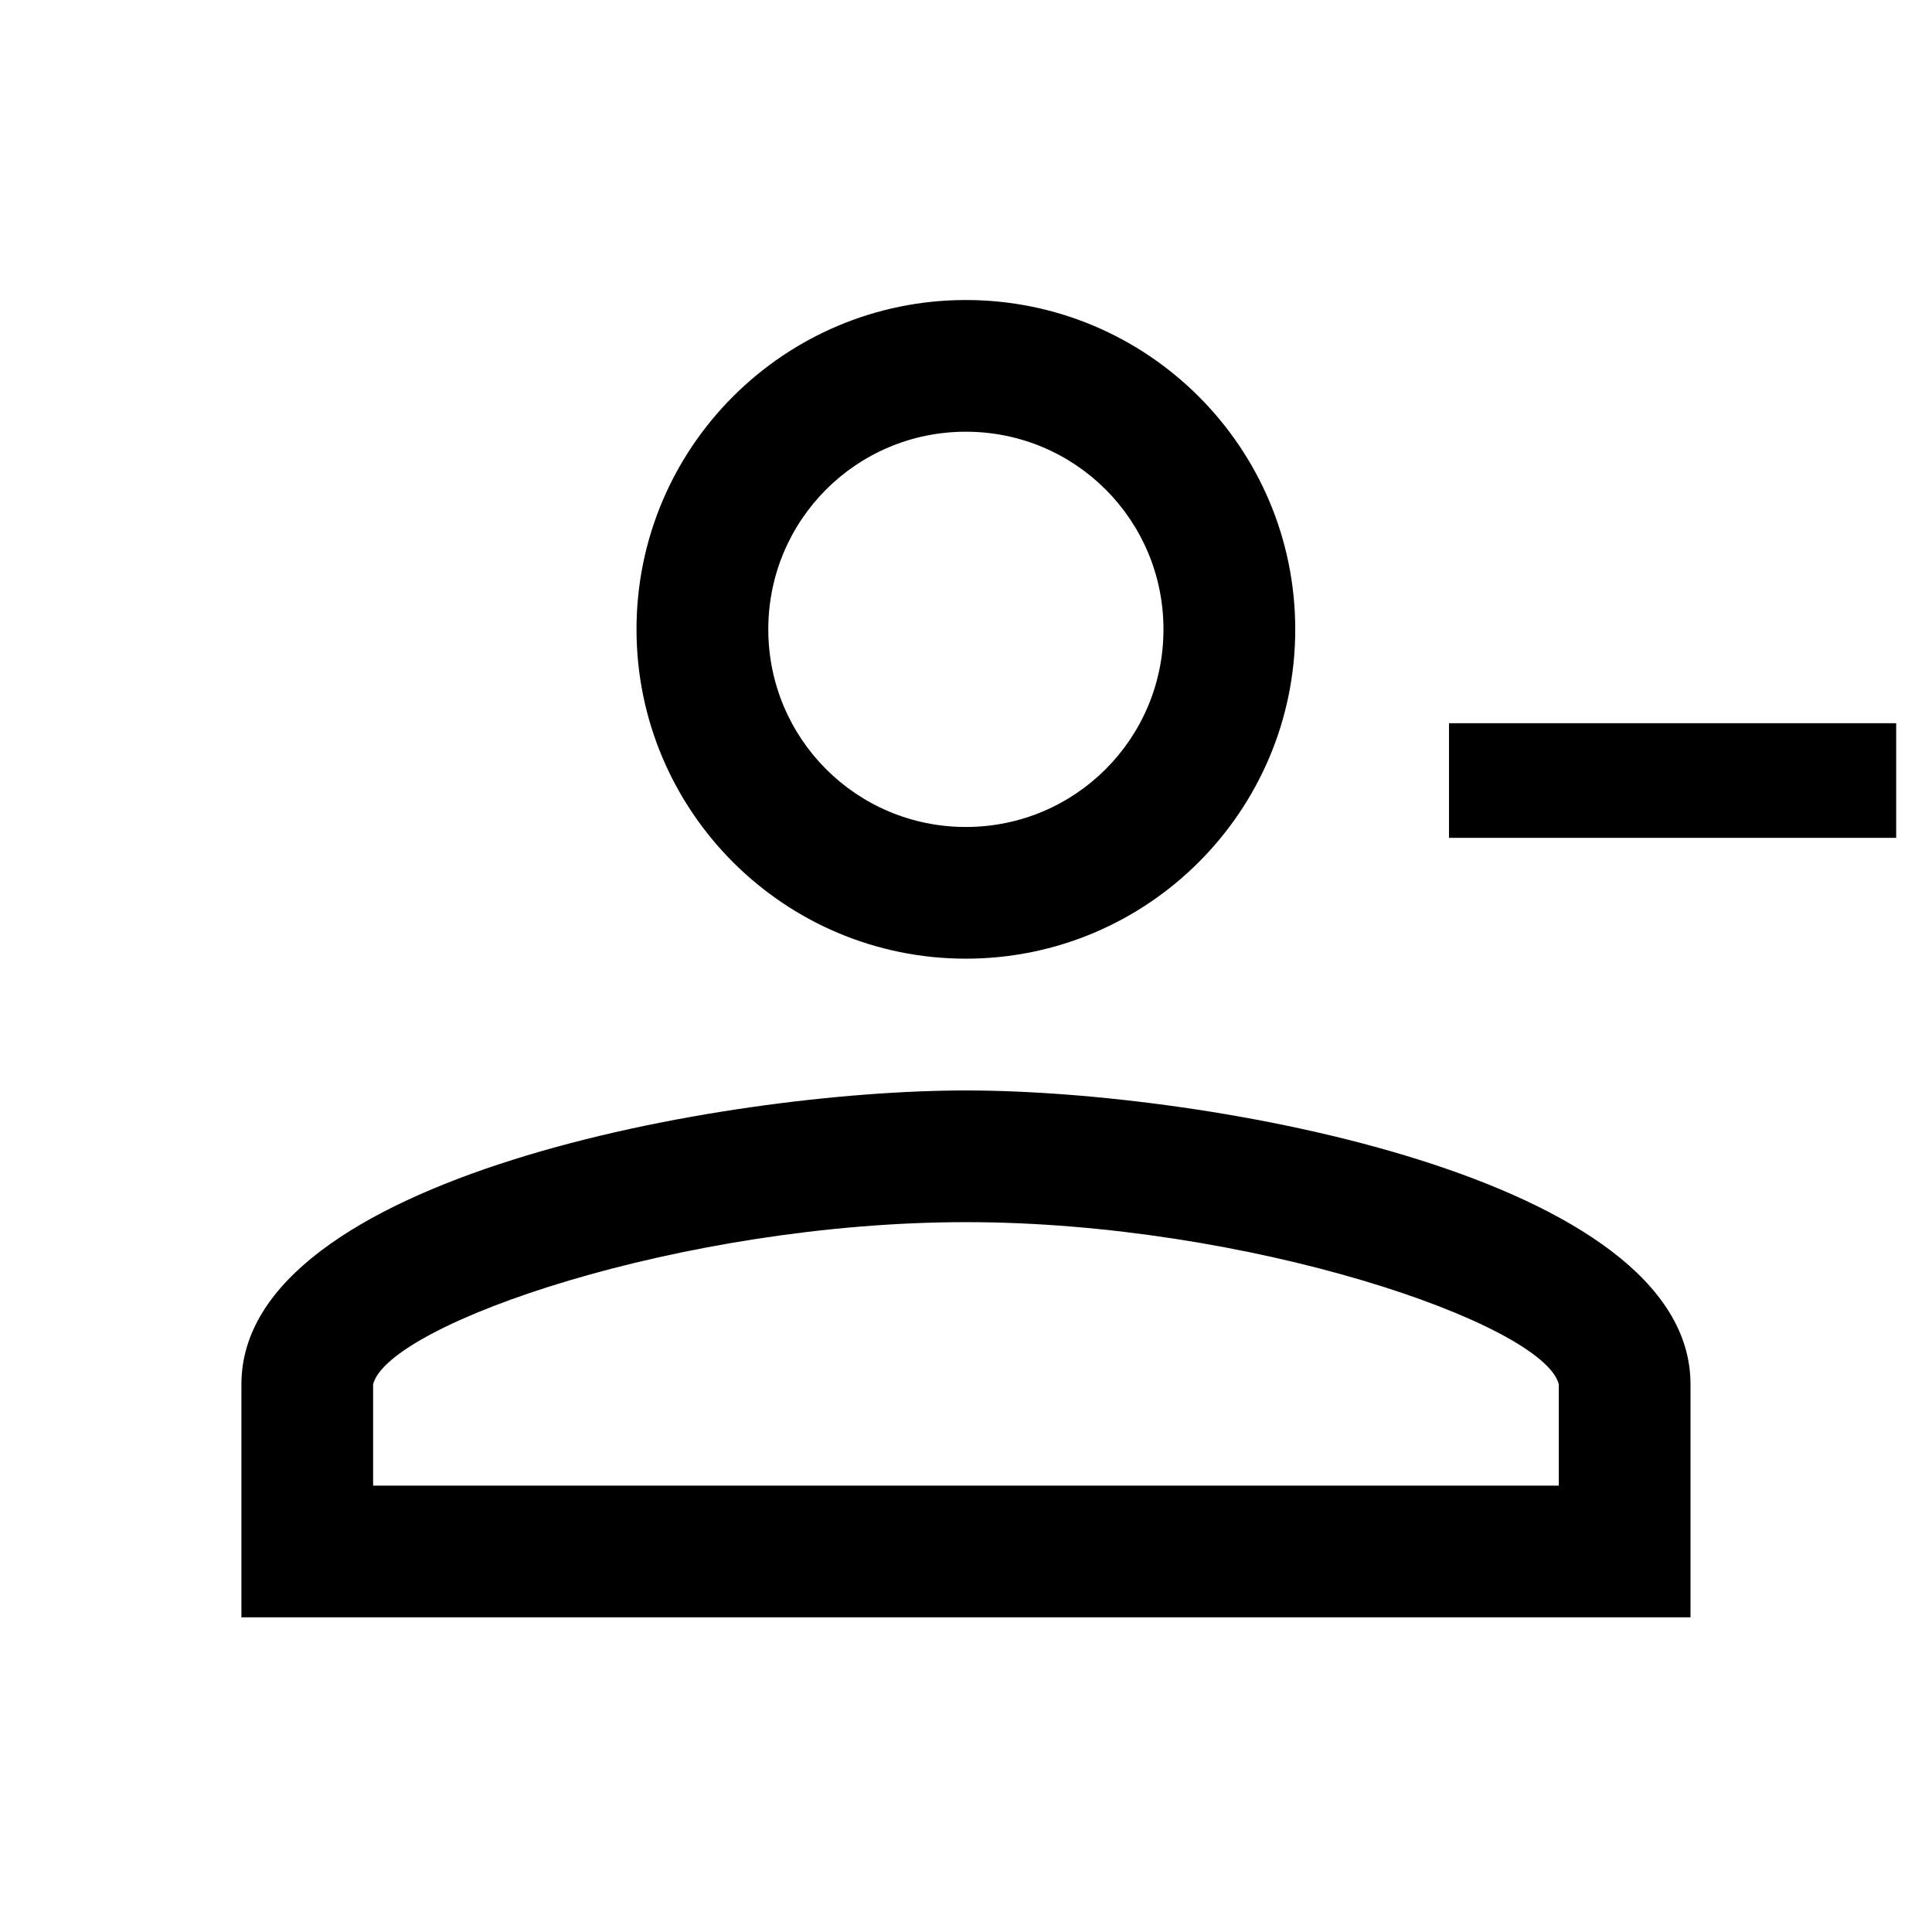
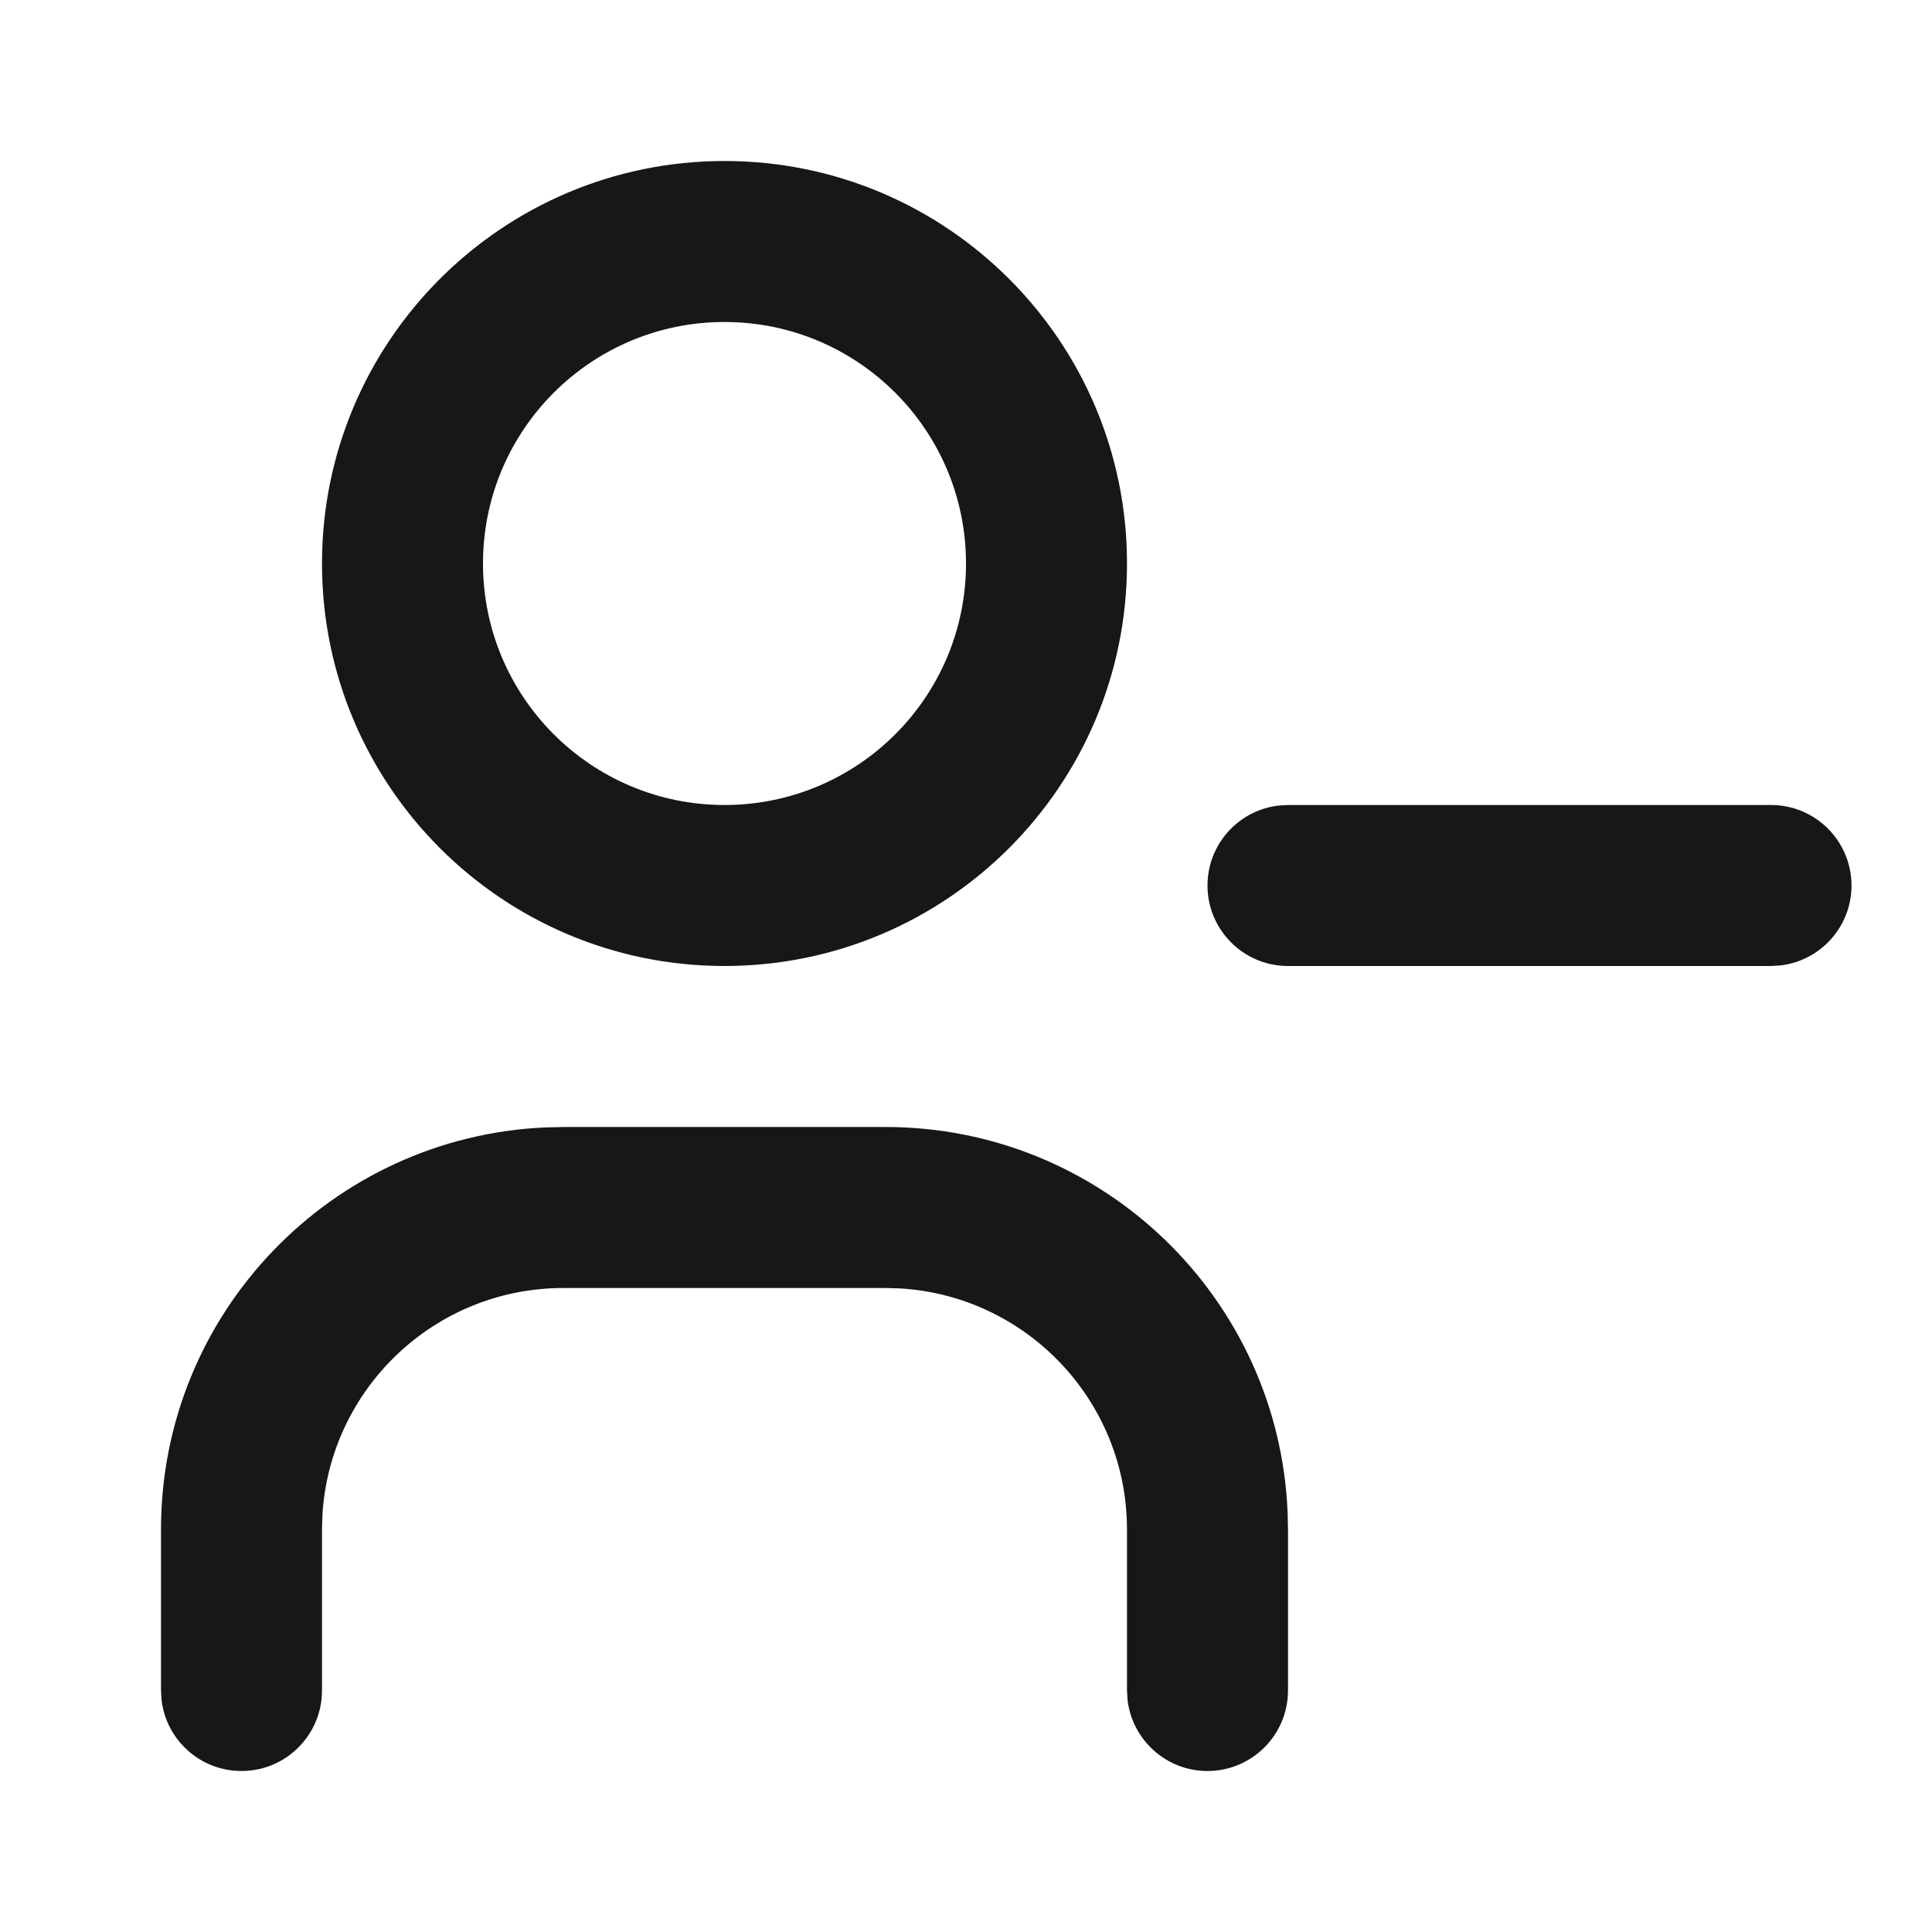
<svg xmlns="http://www.w3.org/2000/svg" width="24" height="24" viewBox="0 0 24 24" fill="none">
-   <path d="M11.998 5.363C13.357 5.363 14.453 6.46 14.453 7.818C14.453 9.176 13.357 10.273 11.998 10.273C10.64 10.273 9.544 9.176 9.544 7.818C9.544 6.46 10.64 5.363 11.998 5.363ZM11.998 3.727C9.74 3.727 7.907 5.56 7.907 7.818C7.907 10.076 9.74 11.909 11.998 11.909C14.257 11.909 16.09 10.076 16.09 7.818C16.09 5.56 14.257 3.727 11.998 3.727Z" fill="black" />
-   <path d="M12 15.182C15.518 15.182 19.167 16.442 19.364 17.195V18.455H4.635V17.195C4.832 16.442 8.481 15.182 12 15.182ZM12 13.546C8.988 13.546 2.999 14.626 2.999 17.195V20.091H21V17.195C21 14.626 15.011 13.546 12 13.546Z" fill="black" />
-   <path d="M18 10.408V8.984H23.555V10.408H18Z" fill="black" />
+   <path fill-rule="evenodd" clip-rule="evenodd" d="M4 7C4 4.239 6.239 2 9 2C11.761 2 14 4.239 14 7C14 9.761 11.761 12 9 12C6.239 12 4 9.761 4 7ZM12 7C12 5.343 10.657 4 9 4C7.343 4 6 5.343 6 7C6 8.657 7.343 10 9 10C10.657 10 12 8.657 12 7ZM11 14C13.689 14 15.882 16.122 15.995 18.783L16 19V21C16 21.552 15.552 22 15 22C14.487 22 14.065 21.614 14.007 21.117L14 21V19C14 17.402 12.751 16.096 11.176 16.005L11 16H7C5.402 16 4.096 17.249 4.005 18.824L4 19V21C4 21.552 3.552 22 3 22C2.487 22 2.064 21.614 2.007 21.117L2 21V19C2 16.311 4.122 14.118 6.783 14.005L7 14H11ZM23 11C23 10.448 22.552 10 22 10H16L15.883 10.007C15.386 10.065 15 10.487 15 11C15 11.552 15.448 12 16 12H22L22.117 11.993C22.614 11.935 23 11.513 23 11Z" fill="#171717" />
</svg>
